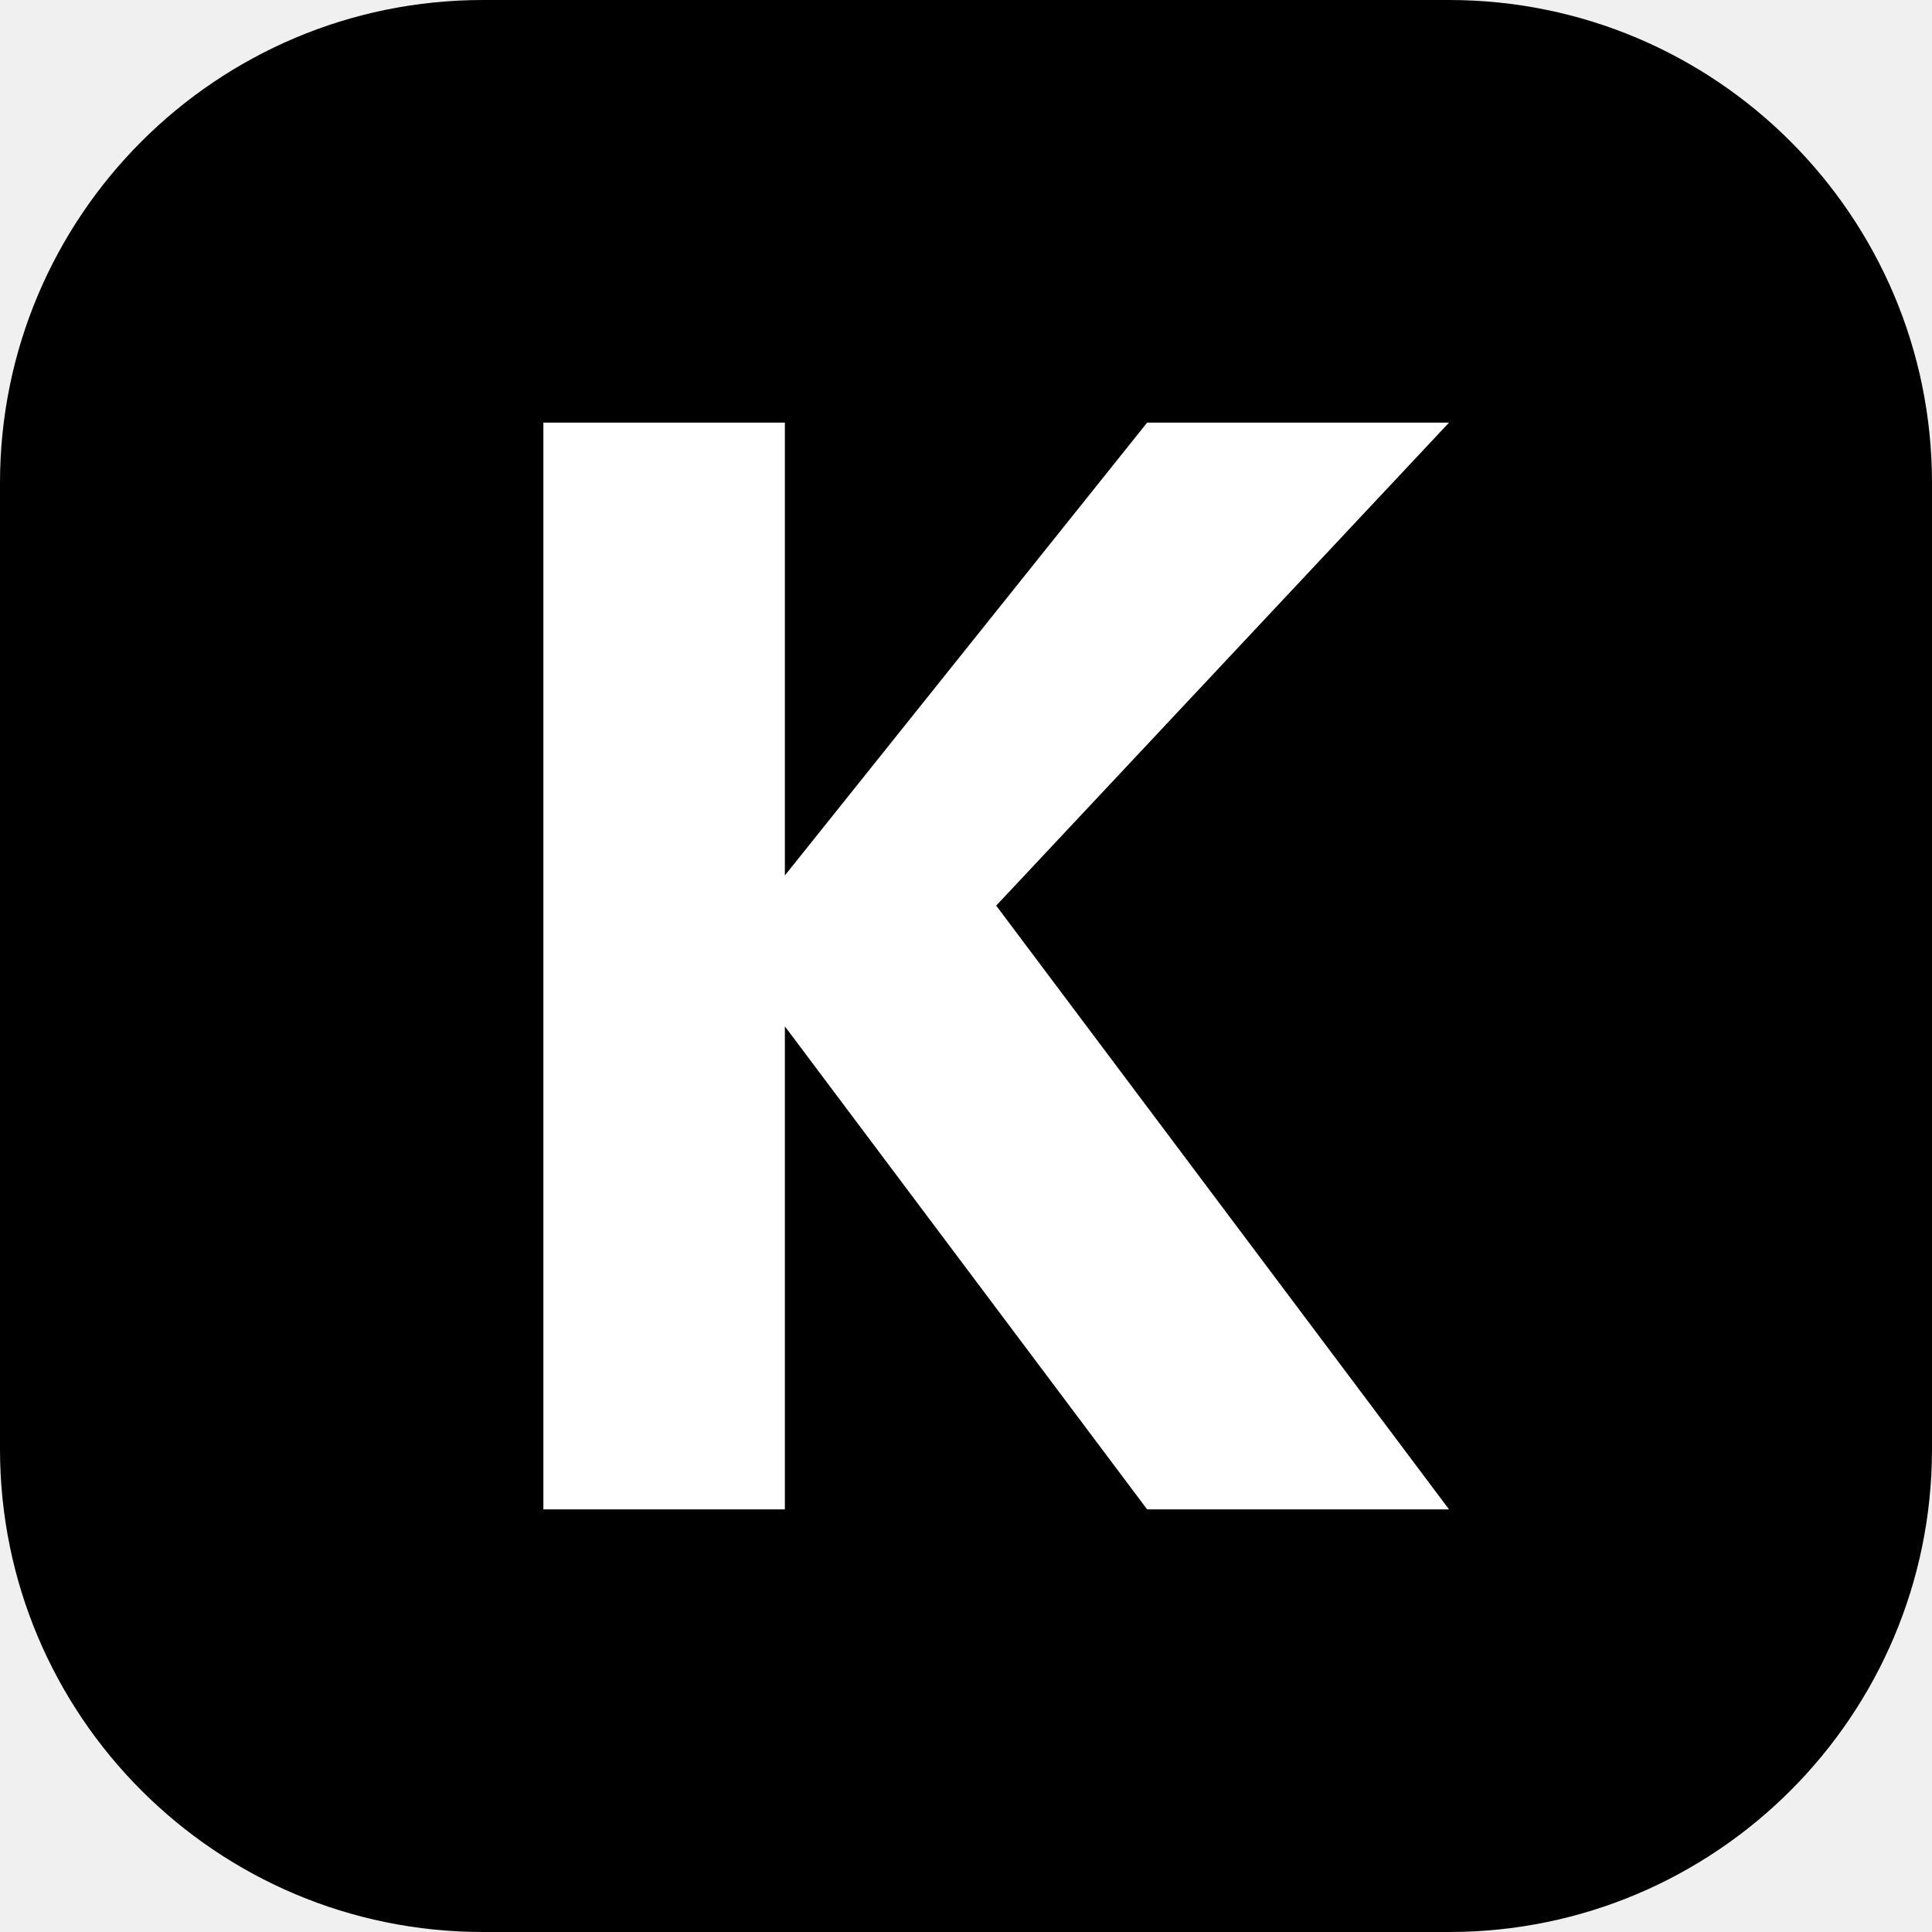
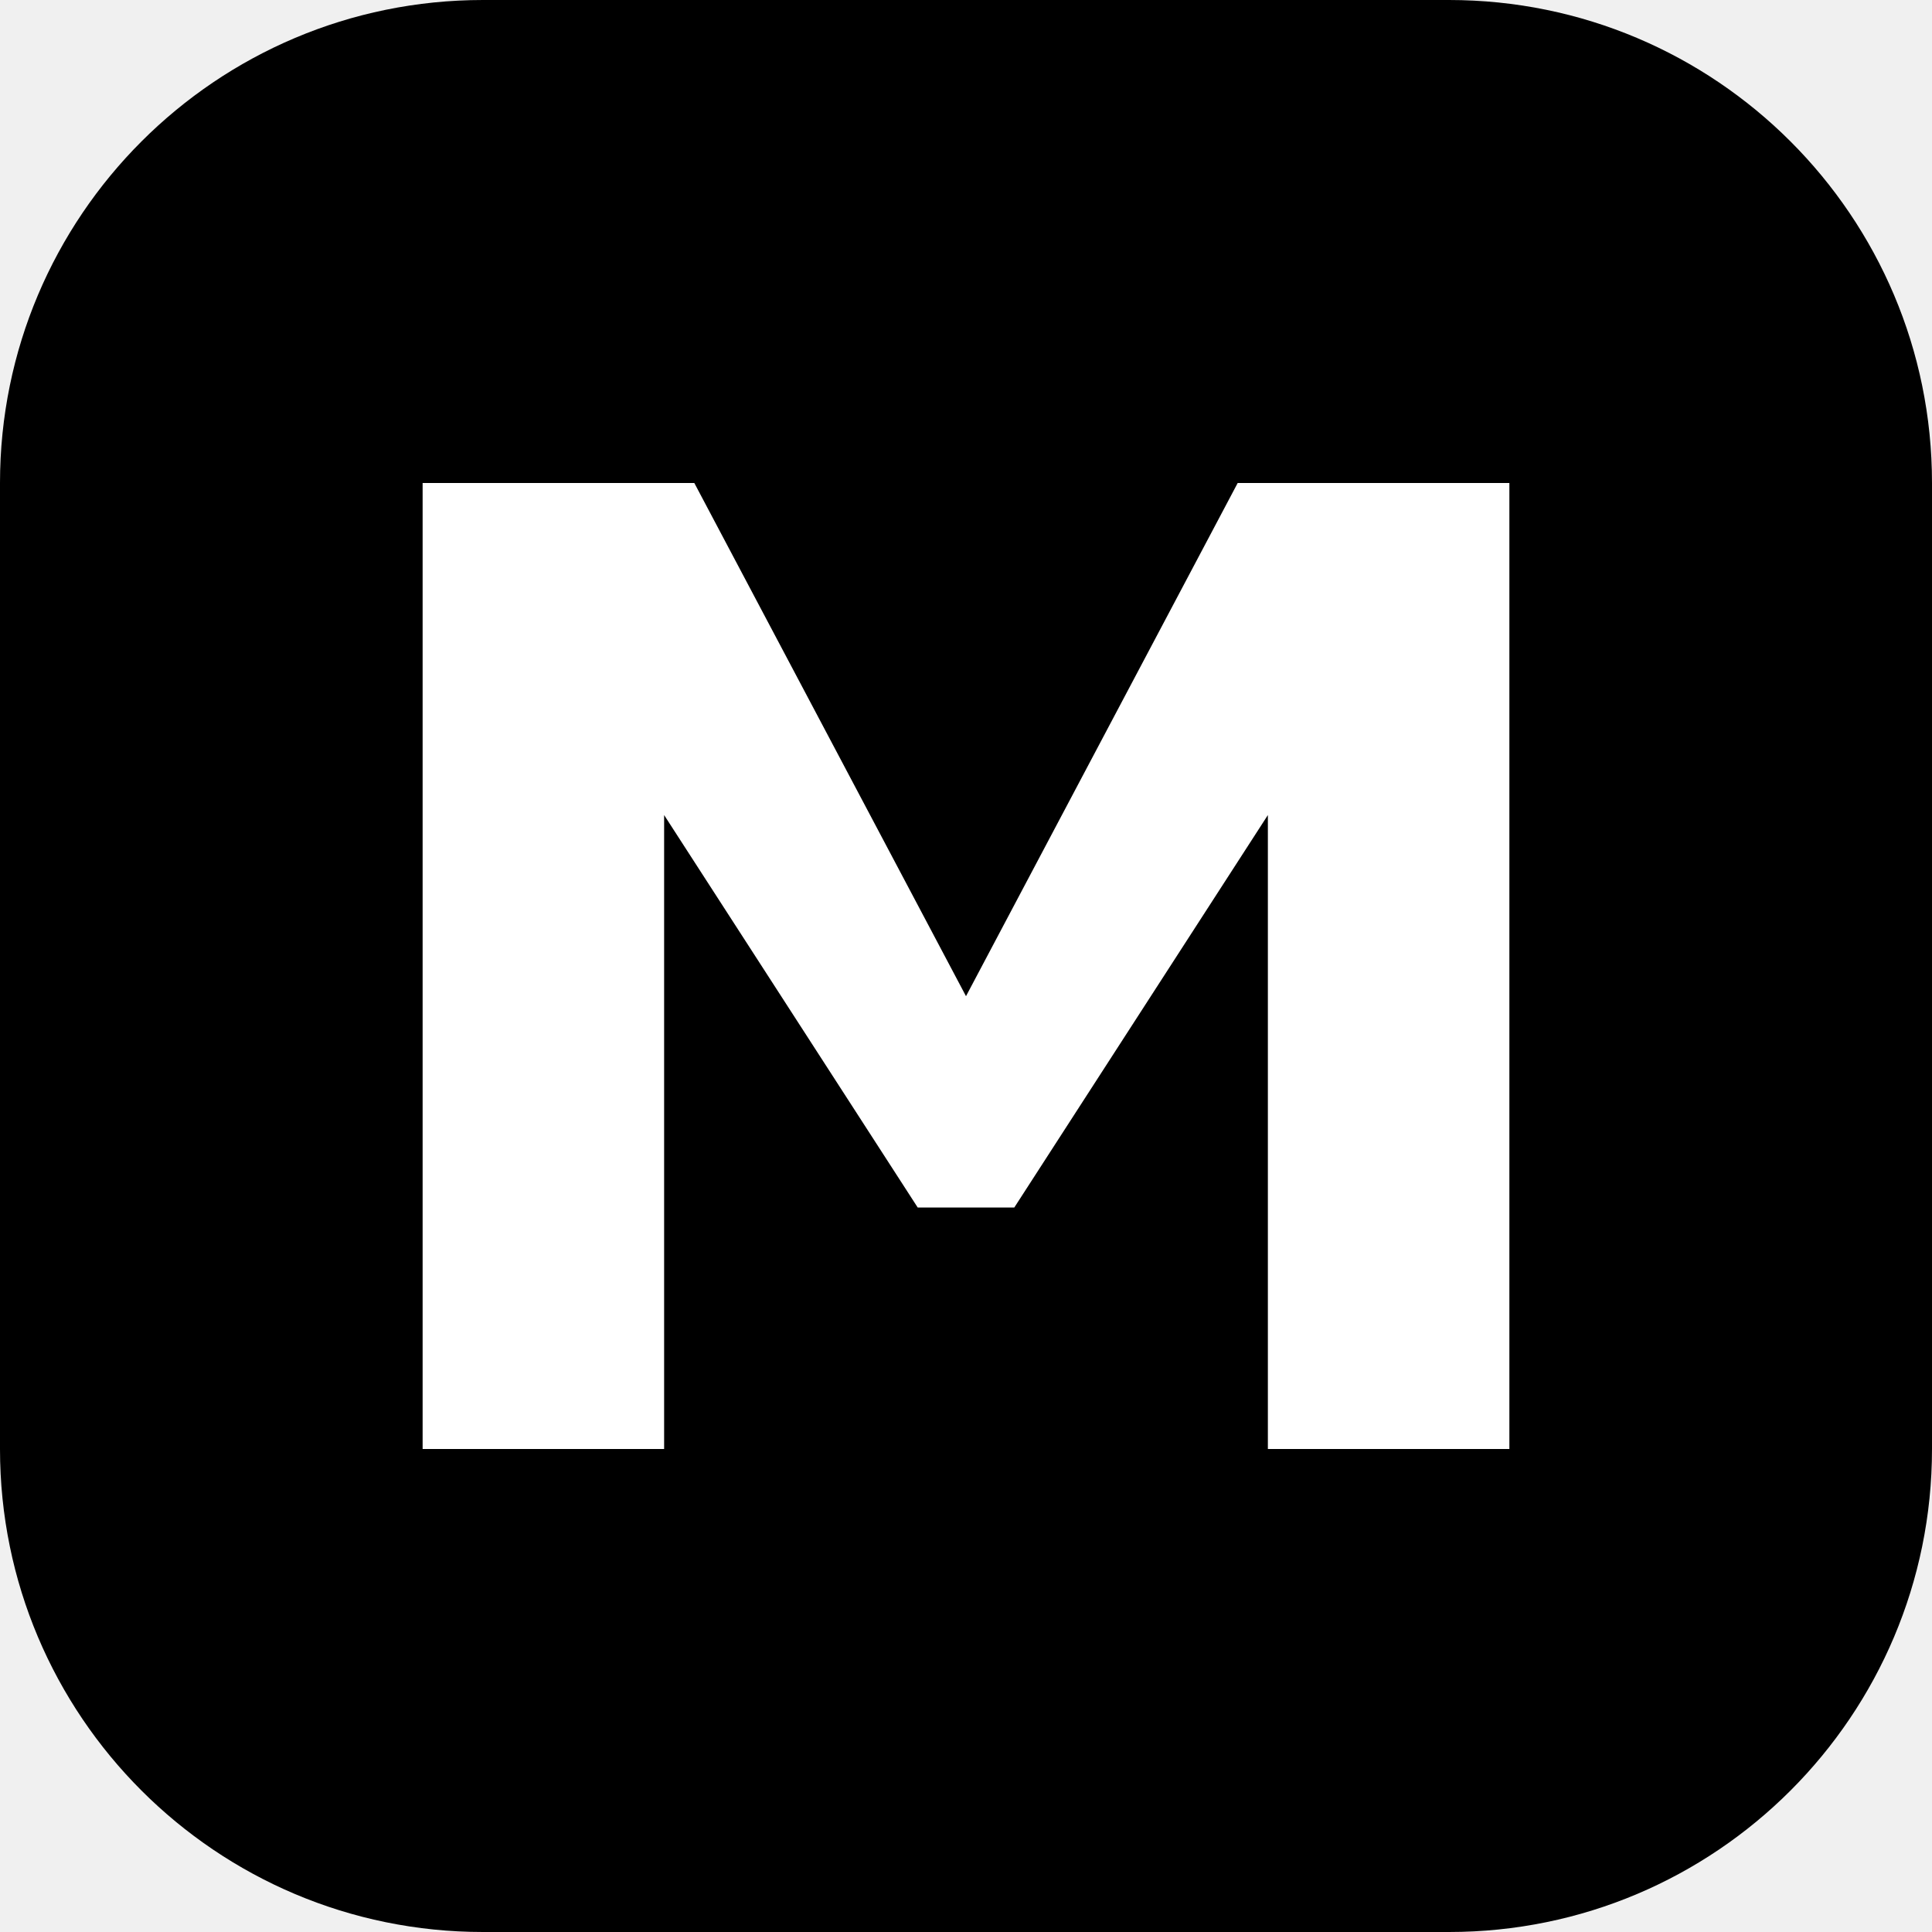
<svg xmlns="http://www.w3.org/2000/svg" viewBox="0 0 32 32" fill="none">
  <rect width="32" height="32" rx="8" fill="#000000" />
-   <path d="M9 7H13V14.5L19 7H24L16.5 15L24 25H19L13 17V25H9V7Z" fill="#FFFFFF" />
+   <path d="M7 24V8H11.5L16 16.5L20.5 8H25V24H21V13.5L16.8 20H15.2L11 13.5V24H7Z" fill="#FFFFFF" />
</svg>
